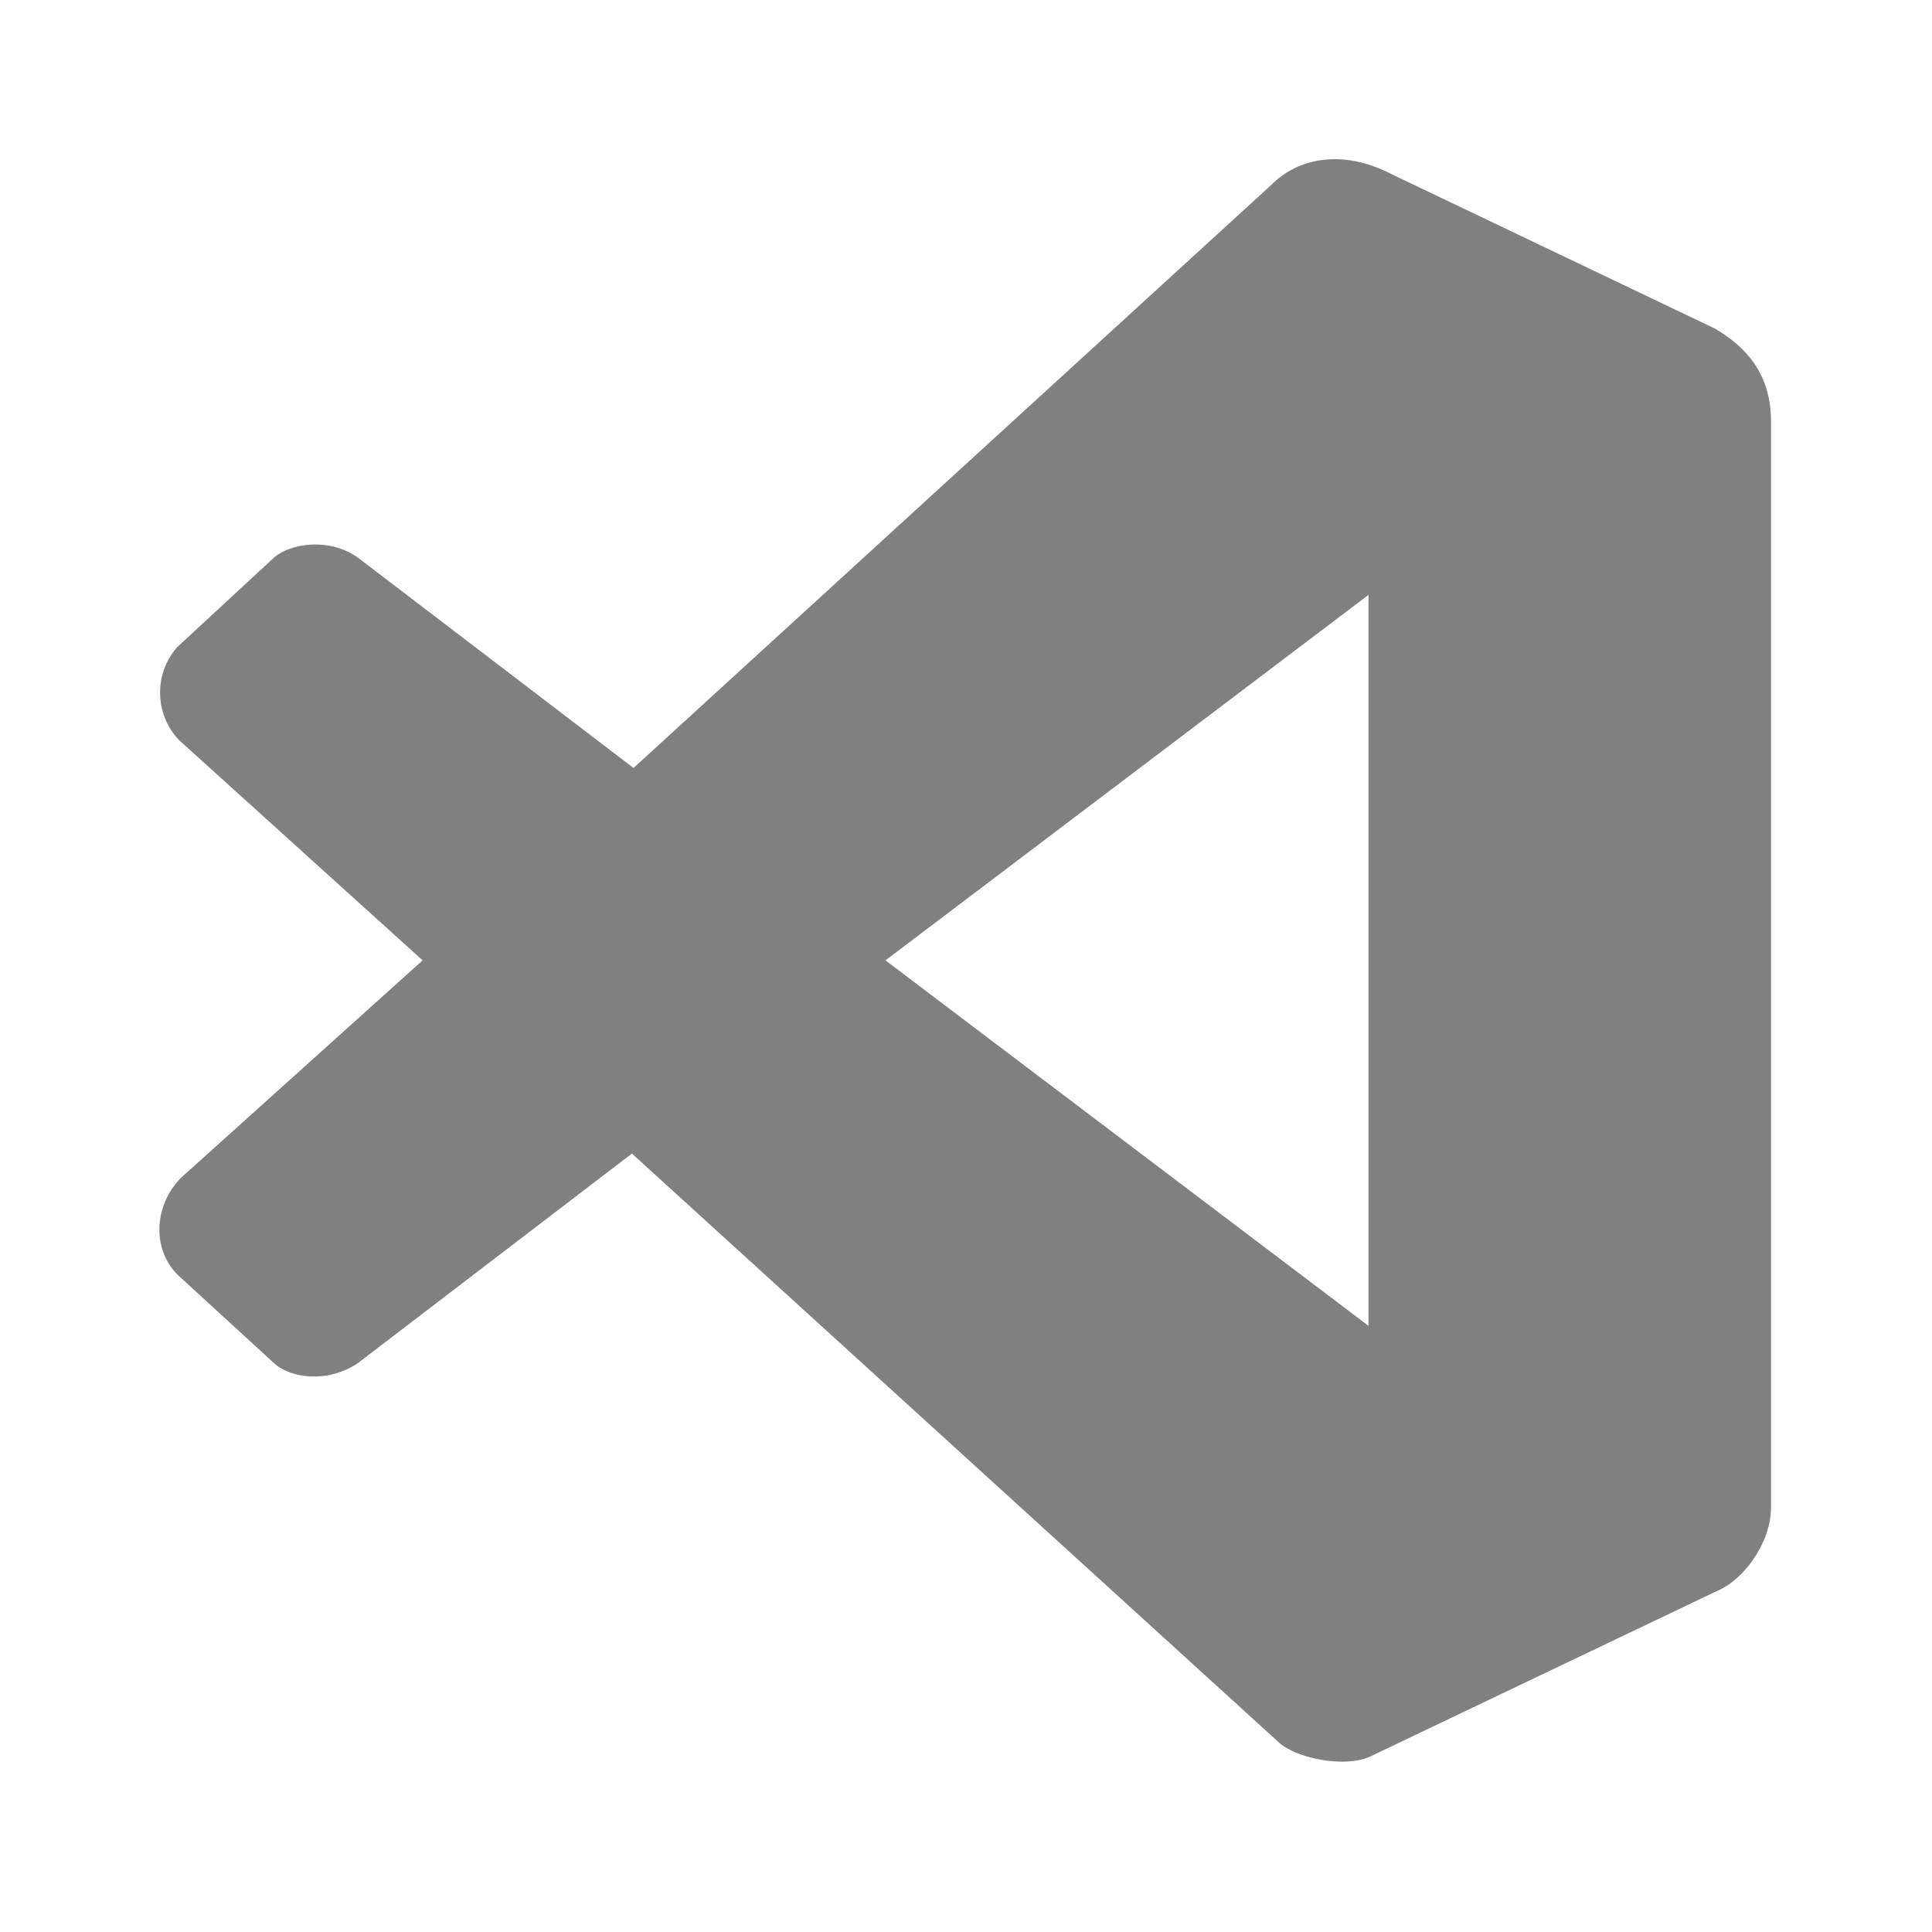
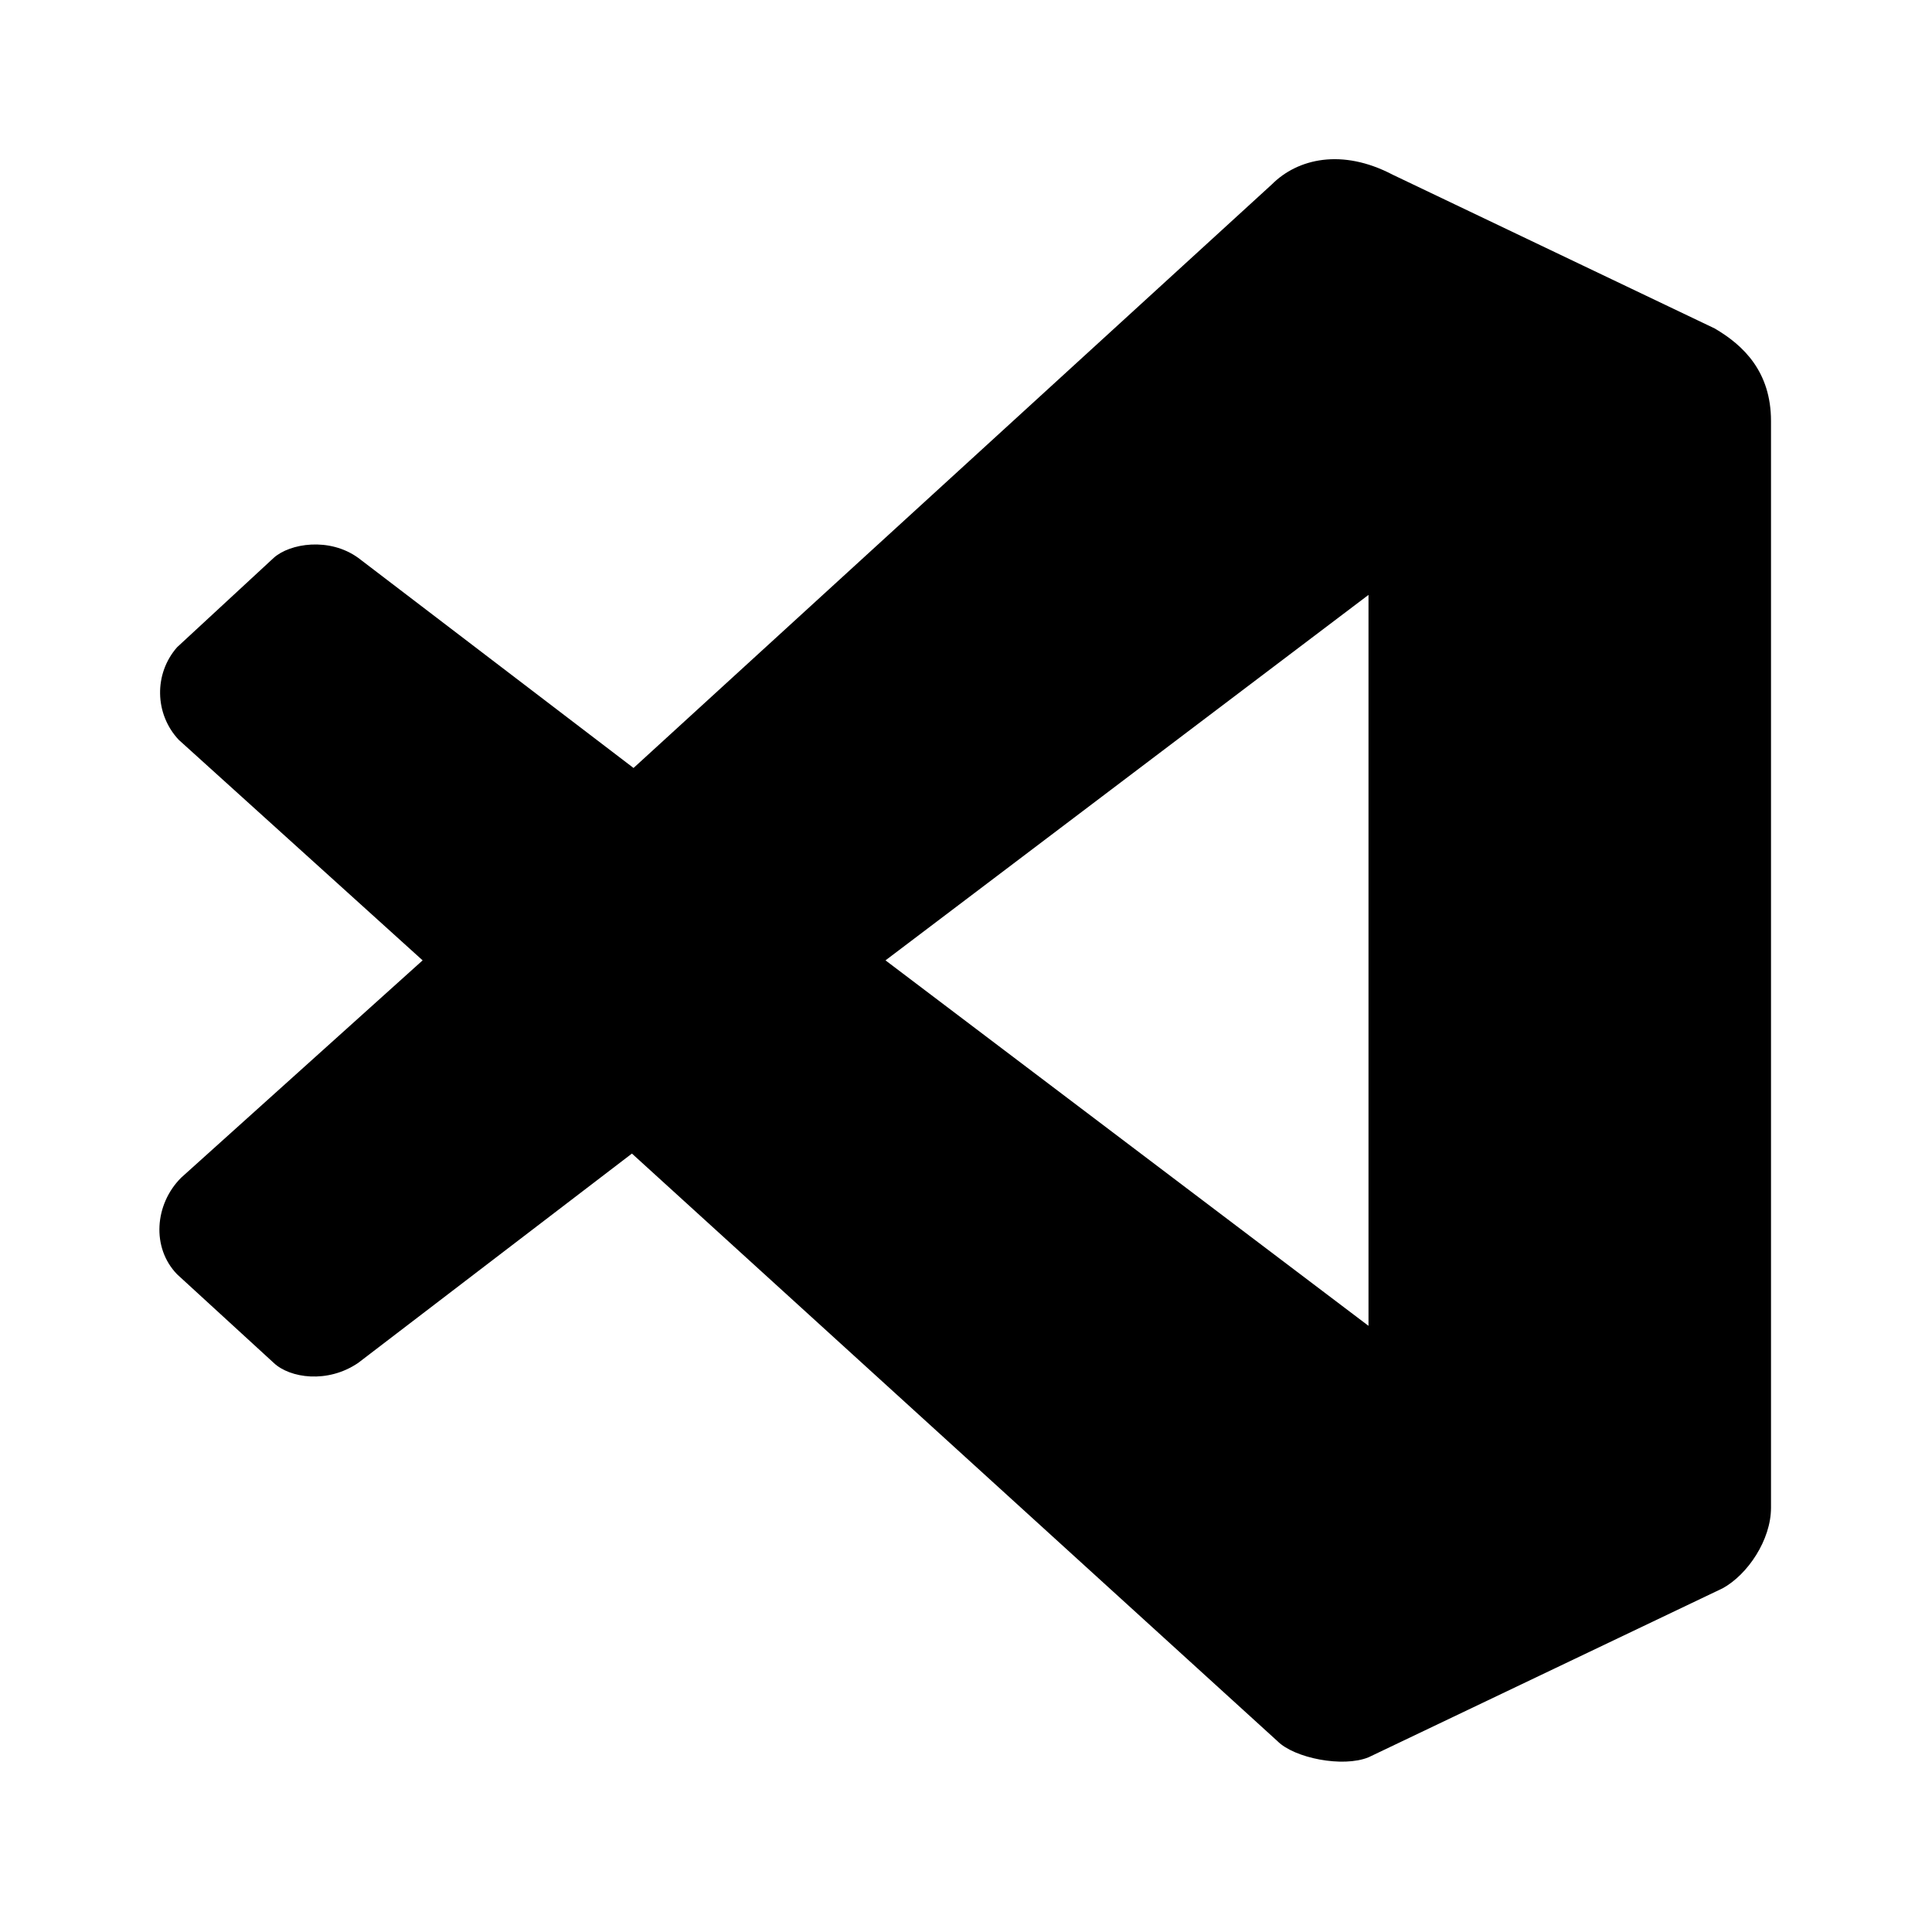
<svg xmlns="http://www.w3.org/2000/svg" version="1.1" width="16px" height="16px" viewBox="0 0 24 24">
-   <path fill="#808080" data-themed="true" data-iconColor="VSCode Ignore" d="M17,16.47V7.39L11,11.93M2.22,9.19C1.92,8.87 1.91,8.37 2.2,8.04L3.4,6.93C3.6,6.75 4.09,6.67 4.45,6.93L7.87,9.54L15.8,2.29C16.12,1.97 16.67,1.84 17.3,2.17L21.3,4.08C21.66,4.29 22,4.62 22,5.23V18.73C22,19.13 21.71,19.56 21.4,19.73L17,21.83C16.68,21.96 16.08,21.84 15.87,21.63L7.85,14.33L4.45,16.93C4.07,17.19 3.6,17.12 3.4,16.93L2.2,15.83C1.88,15.5 1.92,14.96 2.25,14.63L5.25,11.93" />
+   <path fill="#000" data-themed="true" data-iconColor="VSCode Ignore" d="M17,16.47V7.39L11,11.93M2.22,9.19C1.92,8.87 1.91,8.37 2.2,8.04L3.4,6.93C3.6,6.75 4.09,6.67 4.45,6.93L7.87,9.54L15.8,2.29C16.12,1.97 16.67,1.84 17.3,2.17L21.3,4.08C21.66,4.29 22,4.62 22,5.23V18.73C22,19.13 21.71,19.56 21.4,19.73L17,21.83C16.68,21.96 16.08,21.84 15.87,21.63L7.85,14.33L4.45,16.93C4.07,17.19 3.6,17.12 3.4,16.93L2.2,15.83C1.88,15.5 1.92,14.96 2.25,14.63L5.25,11.93" />
</svg>
